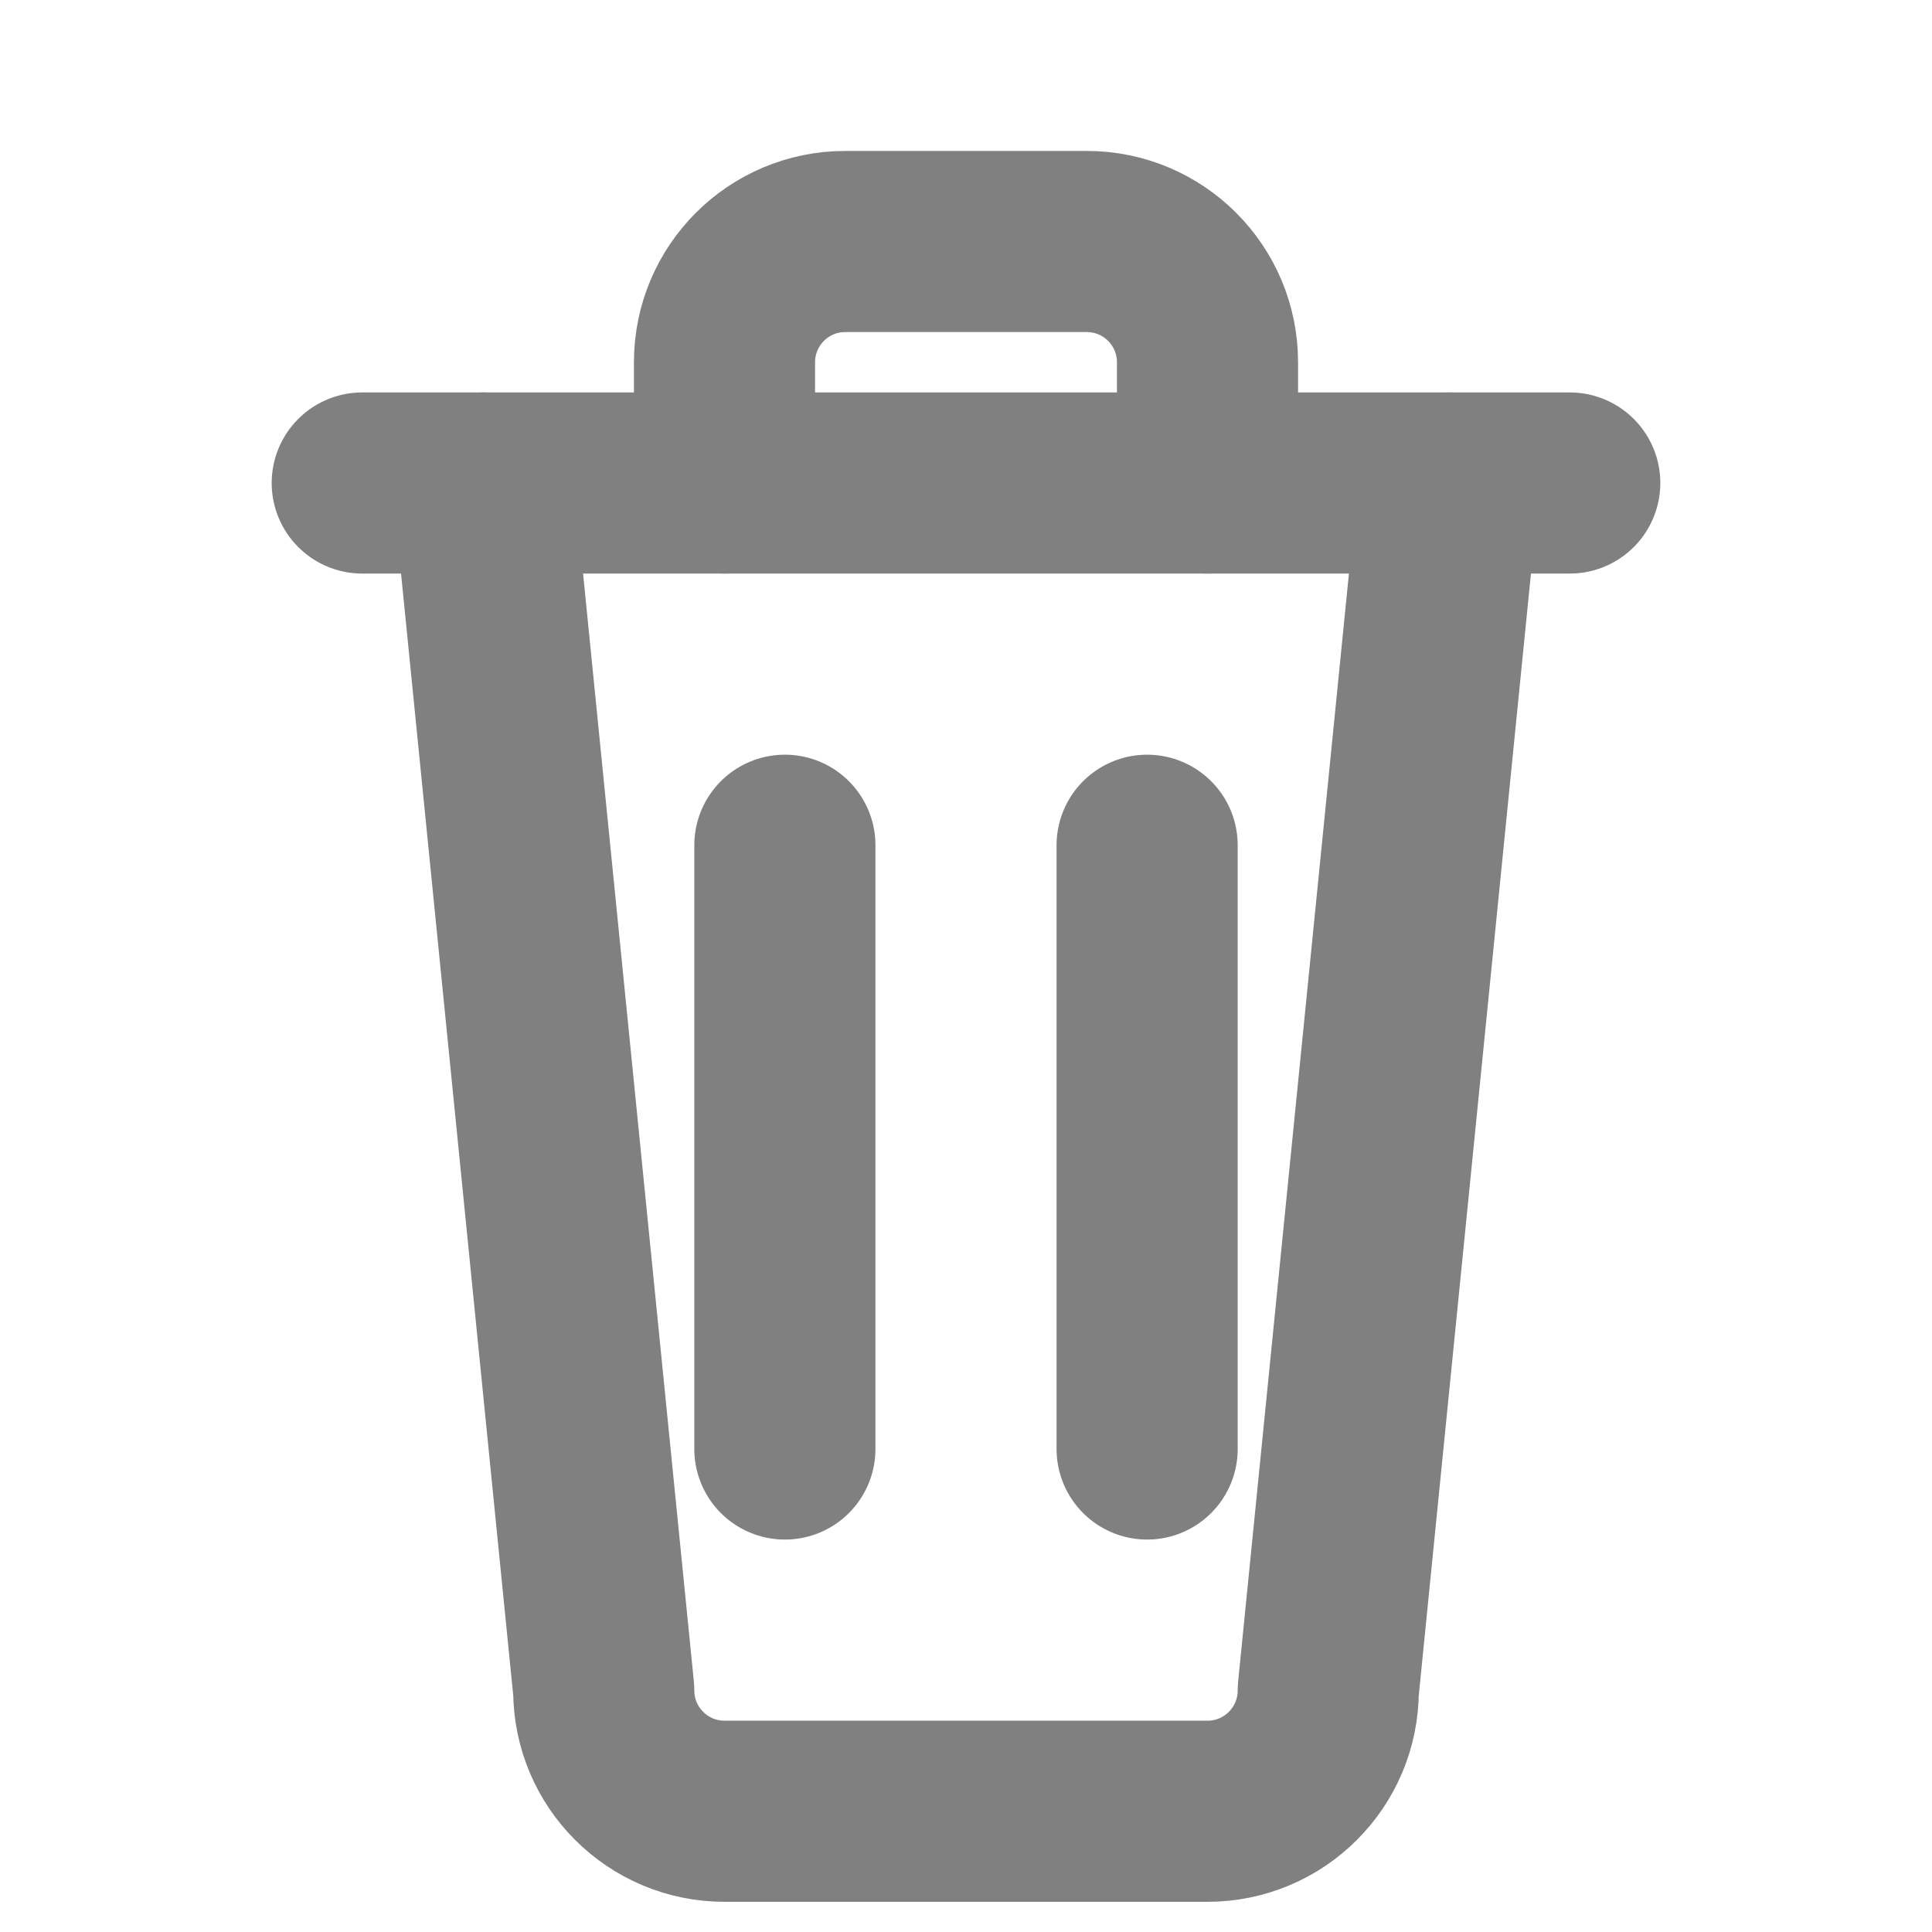
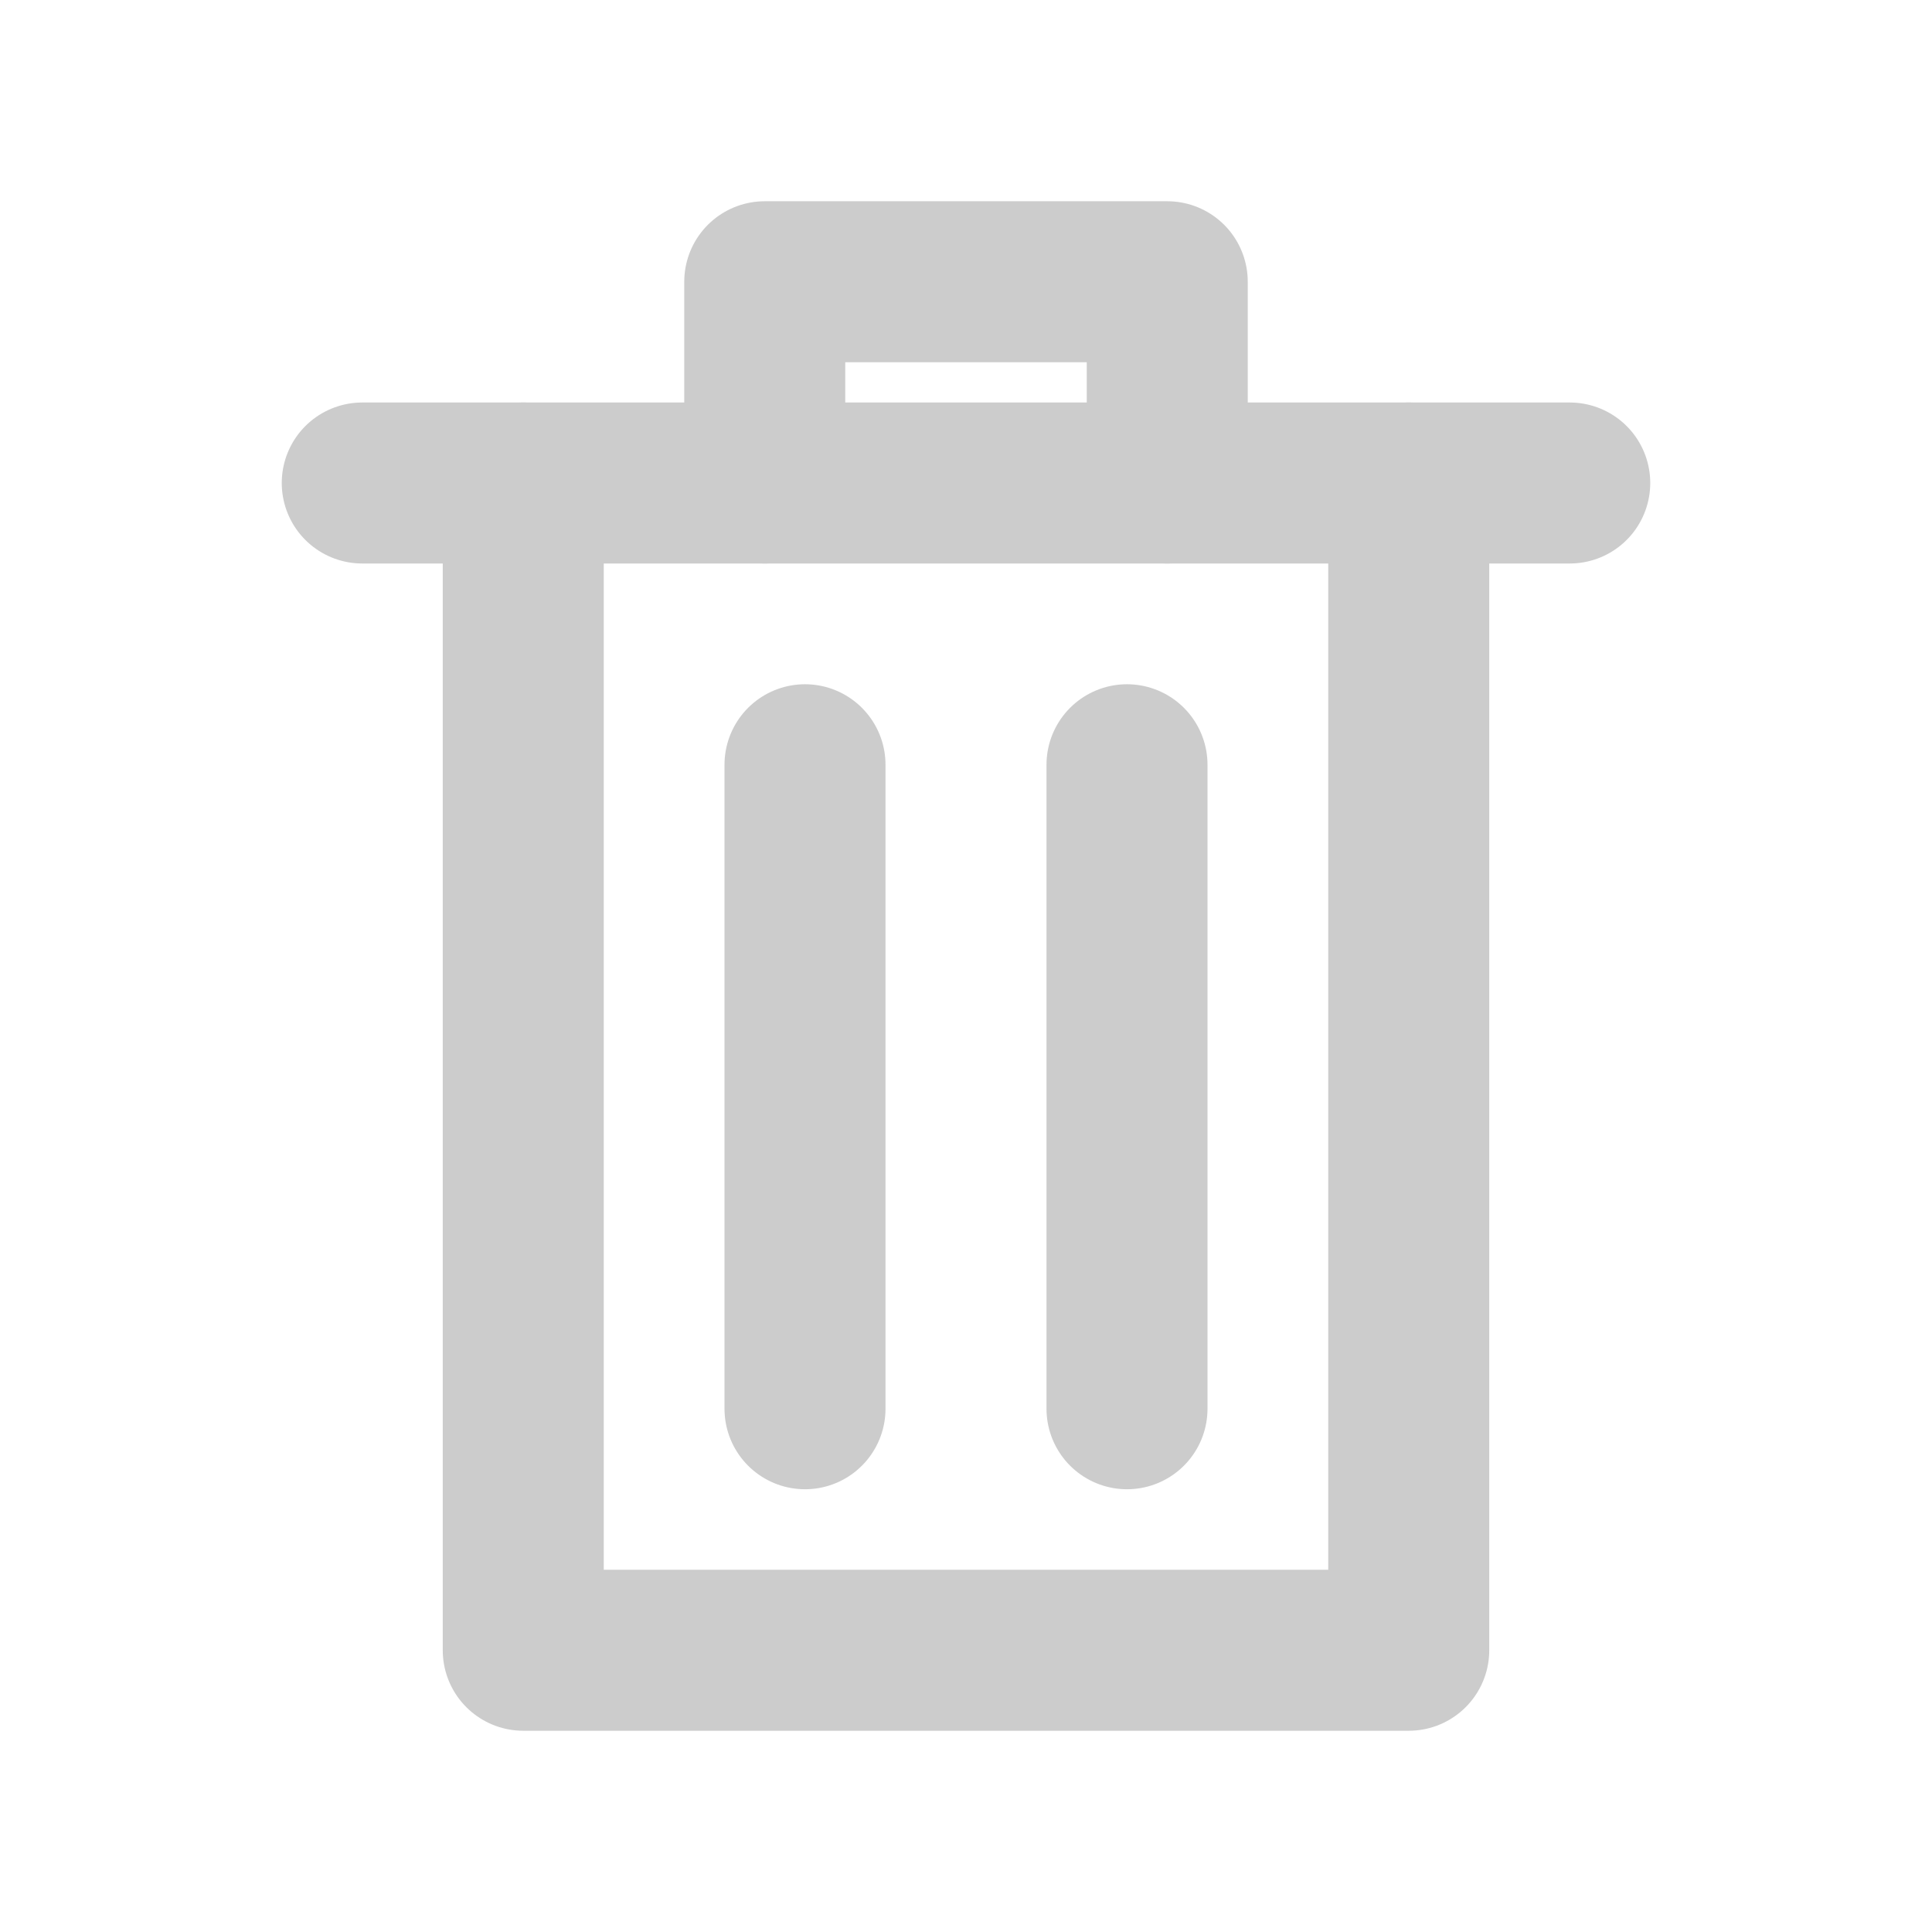
- <svg xmlns="http://www.w3.org/2000/svg" width="16" height="16" viewBox="0 0 16 16" fill="none" stroke="#808080" stroke-width="1.5" stroke-linecap="round" stroke-linejoin="round">
-   <path d="M3 4h10" />
-   <path d="M6 4V3a1 1 0 0 1 1-1h2a1 1 0 0 1 1 1v1" />
-   <path d="M4 4l1 10a1 1 0 0 0 1 1h4a1 1 0 0 0 1-1l1-10" />
-   <line x1="6.5" y1="7" x2="6.5" y2="12" />
-   <line x1="9.5" y1="7" x2="9.5" y2="12" />
+ <svg xmlns="http://www.w3.org/2000/svg" width="24" height="24" viewBox="0 0 24 24">
+   <g stroke="#CCCCCC" stroke-width="2" stroke-linecap="round" stroke-linejoin="round" fill="none">
+     <path d="M4.5 6 L19.5 6" />
+     <path d="M6.5 6 L6.5 20.5 L17.5 20.5 L17.5 6" />
+     <path d="M9.5 6 L9.5 3.5 L14.5 3.5 L14.5 6" />
+     <line x1="10" y1="9.5" x2="10" y2="17.5" />
+     <line x1="14" y1="9.5" x2="14" y2="17.5" />
+   </g>
</svg>
